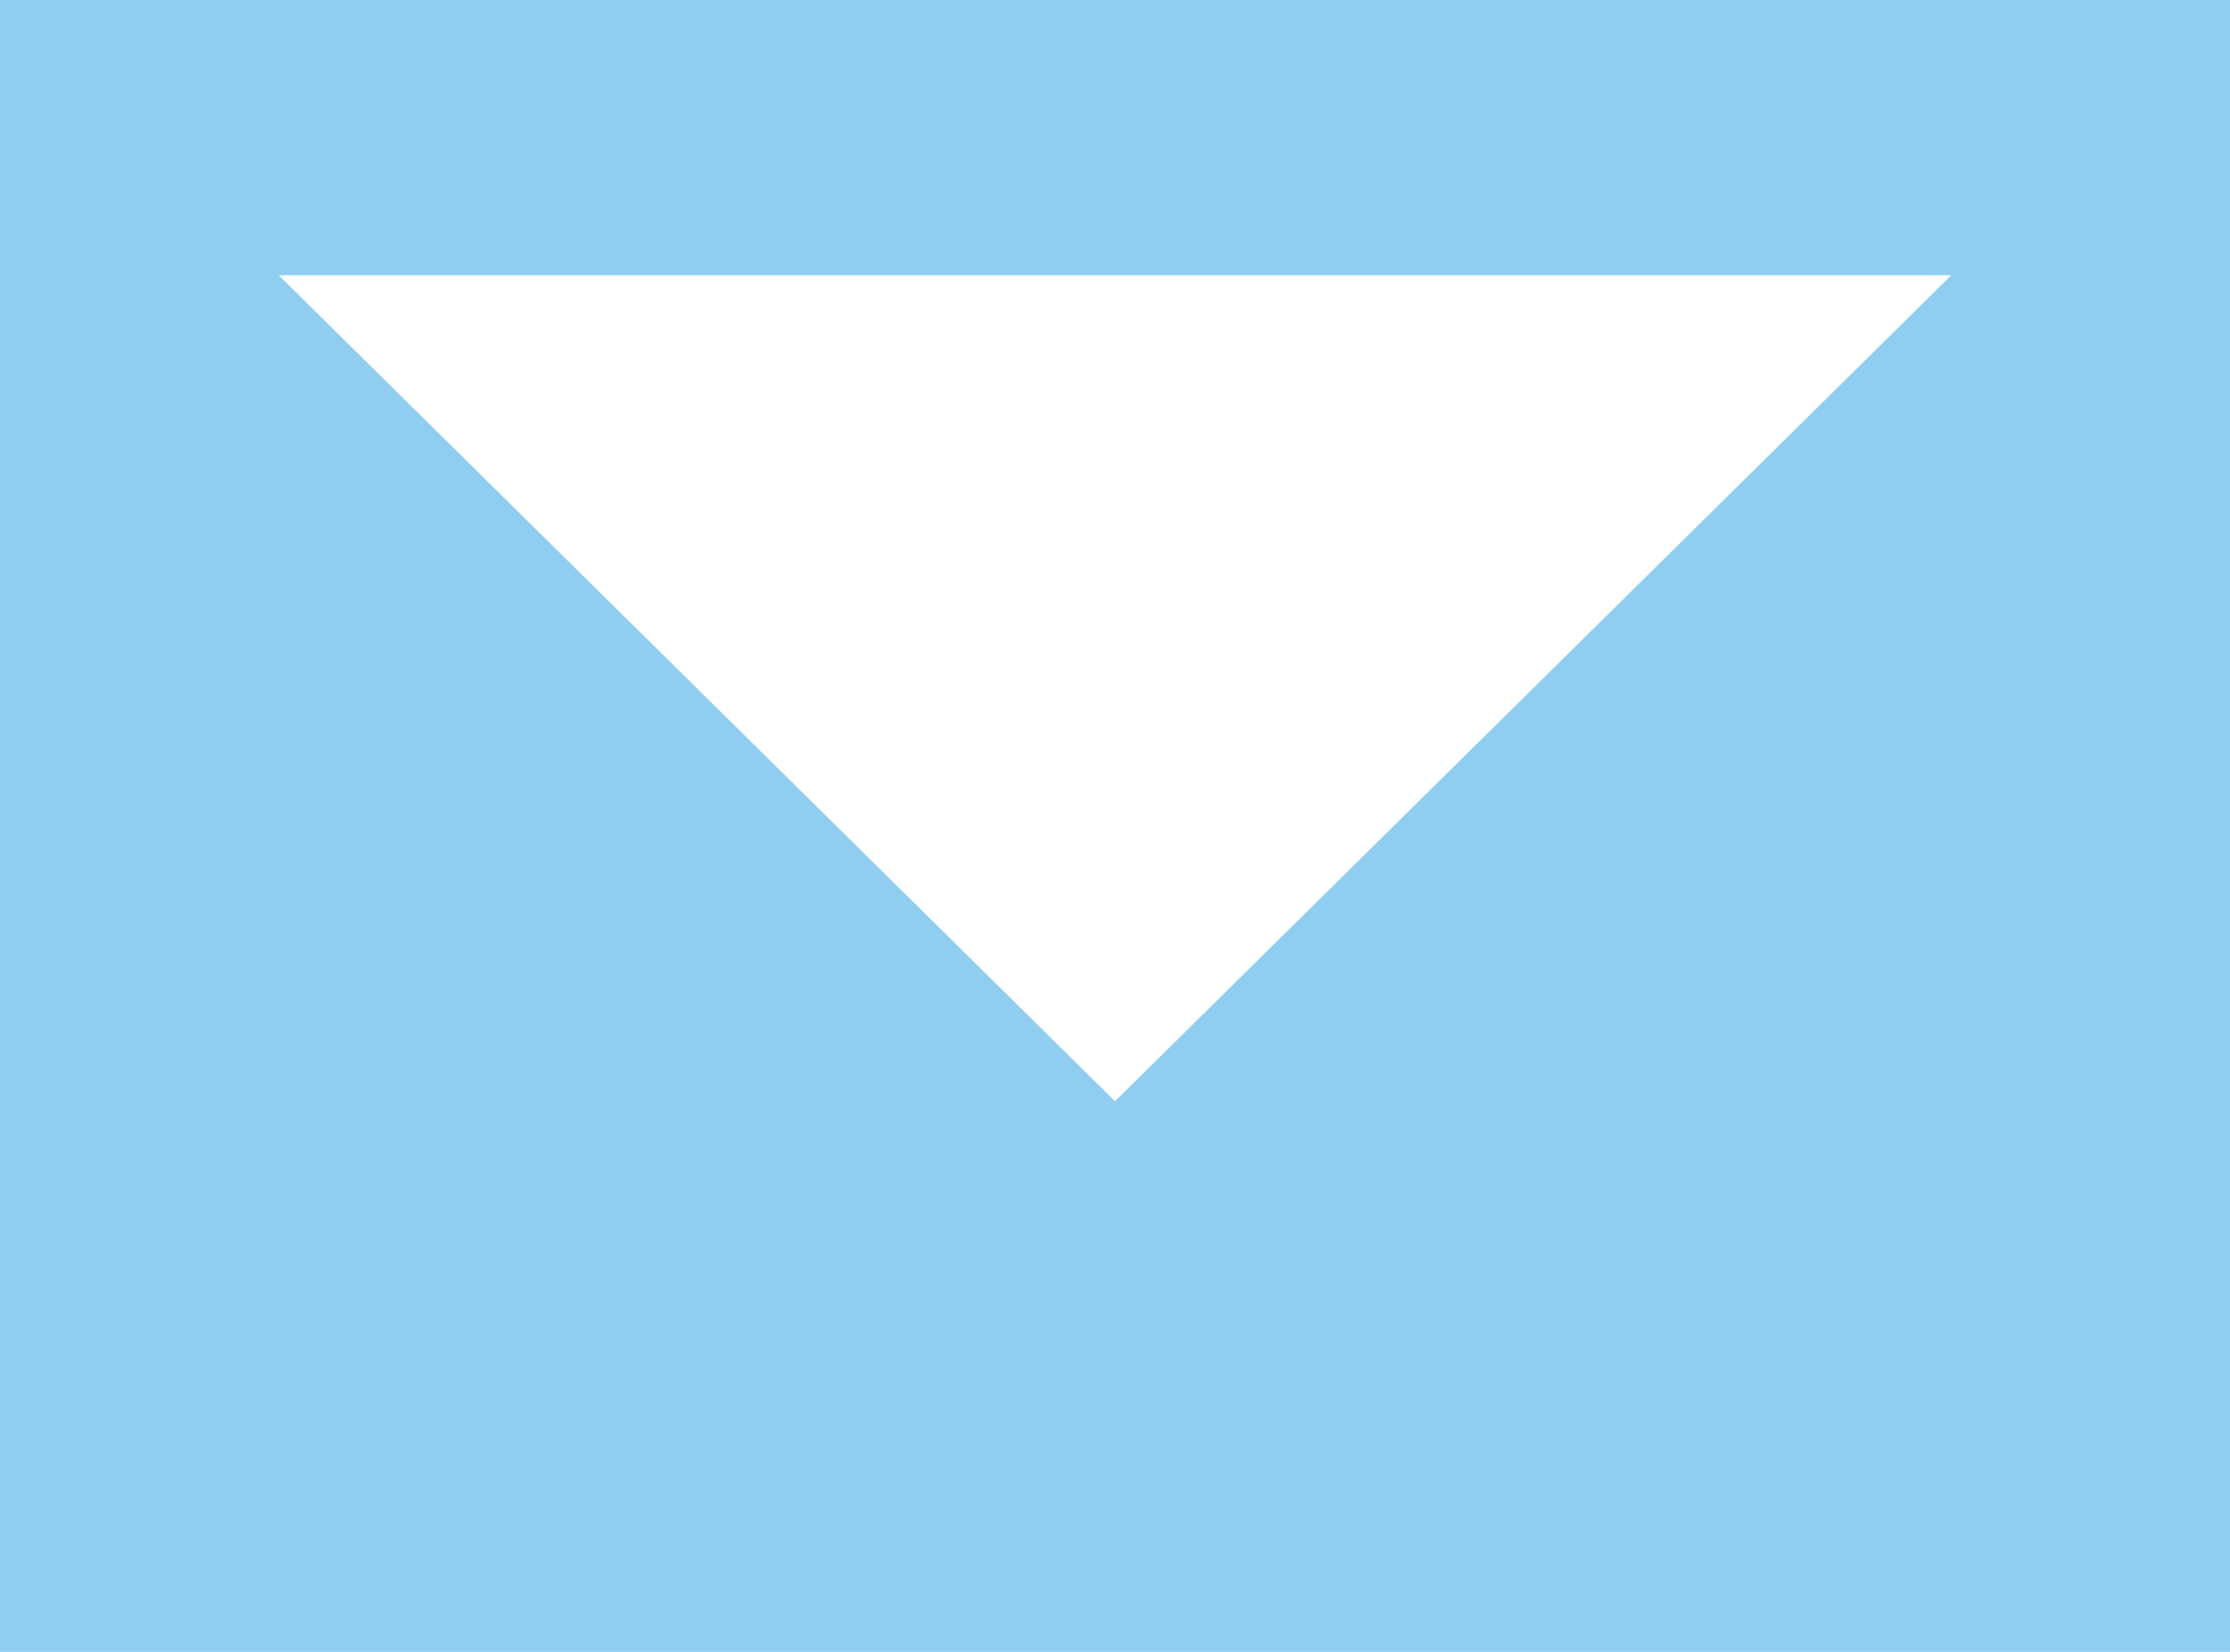
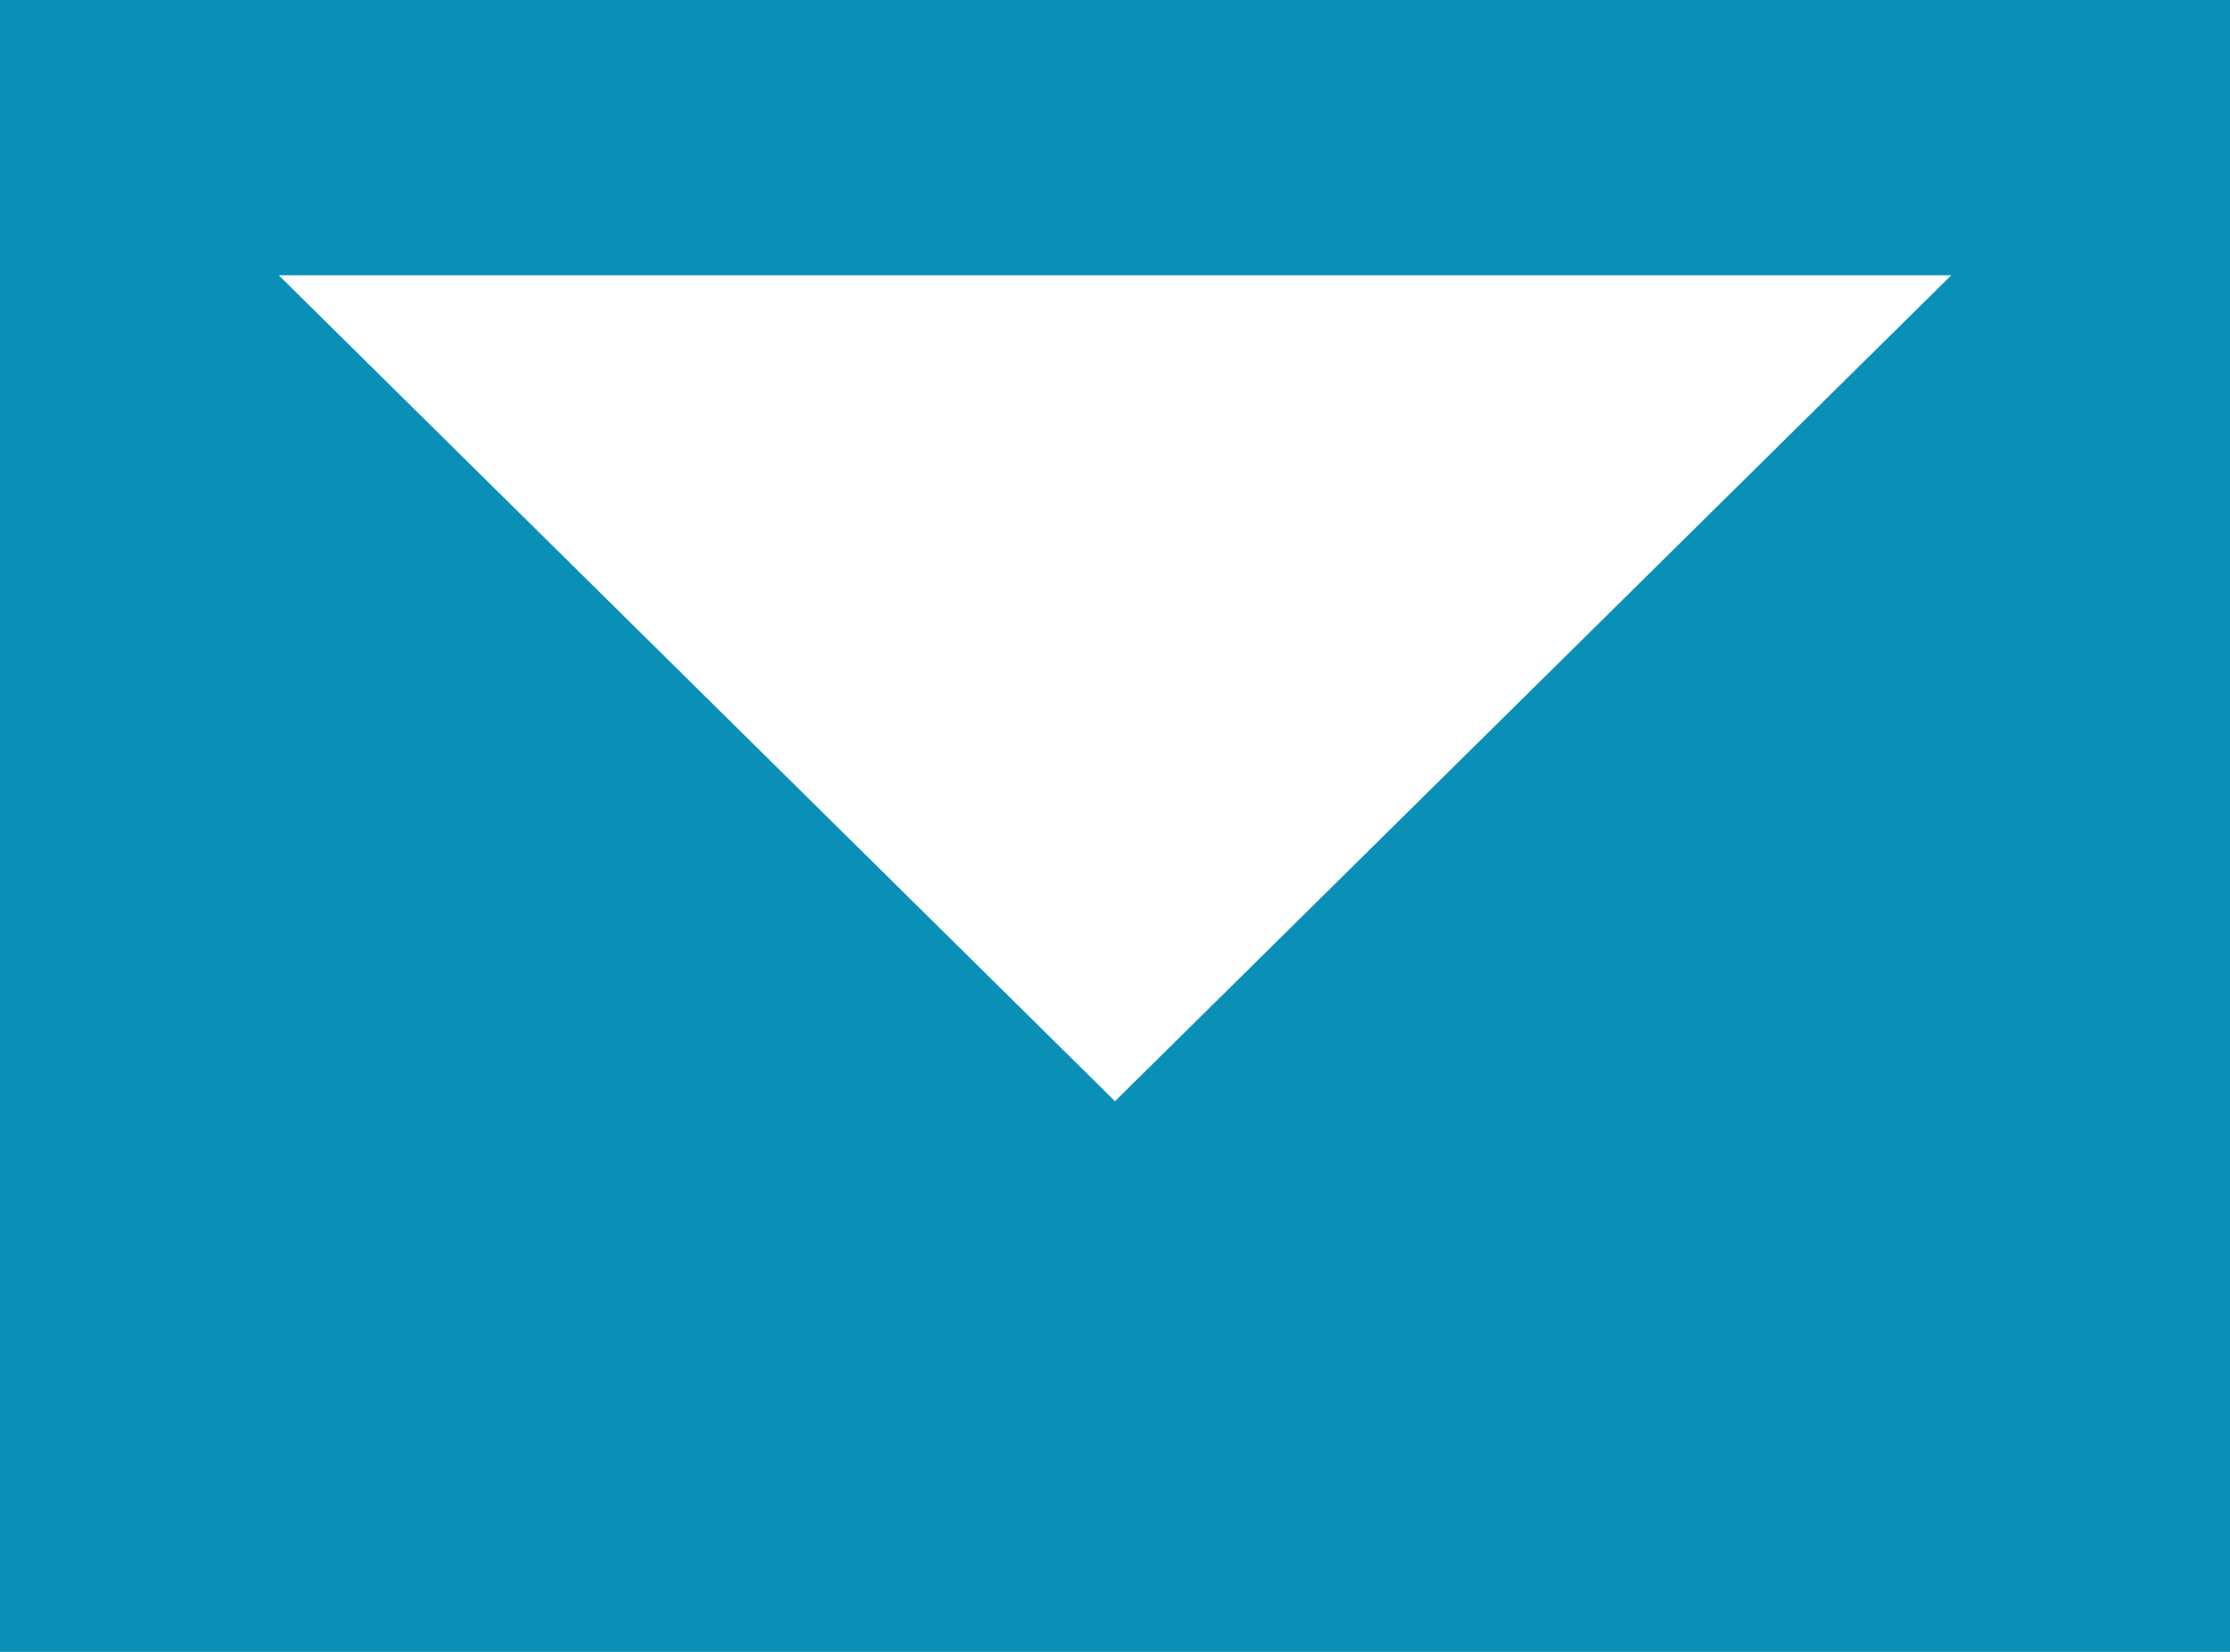
<svg xmlns="http://www.w3.org/2000/svg" width="27" height="20" viewBox="0 0 27 20">
  <defs>
    <clipPath id="clip-path">
      <rect width="27" height="20" fill="none" />
    </clipPath>
  </defs>
  <g id="mail" clip-path="url(#clip-path)">
-     <path id="mail-2" data-name="mail" d="M0,0V20H27V0ZM13.5,13.333l-10.125-10h20.25Z" fill="#90cef1" fill-rule="evenodd" />
+     <path id="mail-2" data-name="mail" d="M0,0V20H27V0ZM13.5,13.333l-10.125-10h20.25Z" fill="#0a90b7" fill-rule="evenodd" />
  </g>
</svg>
